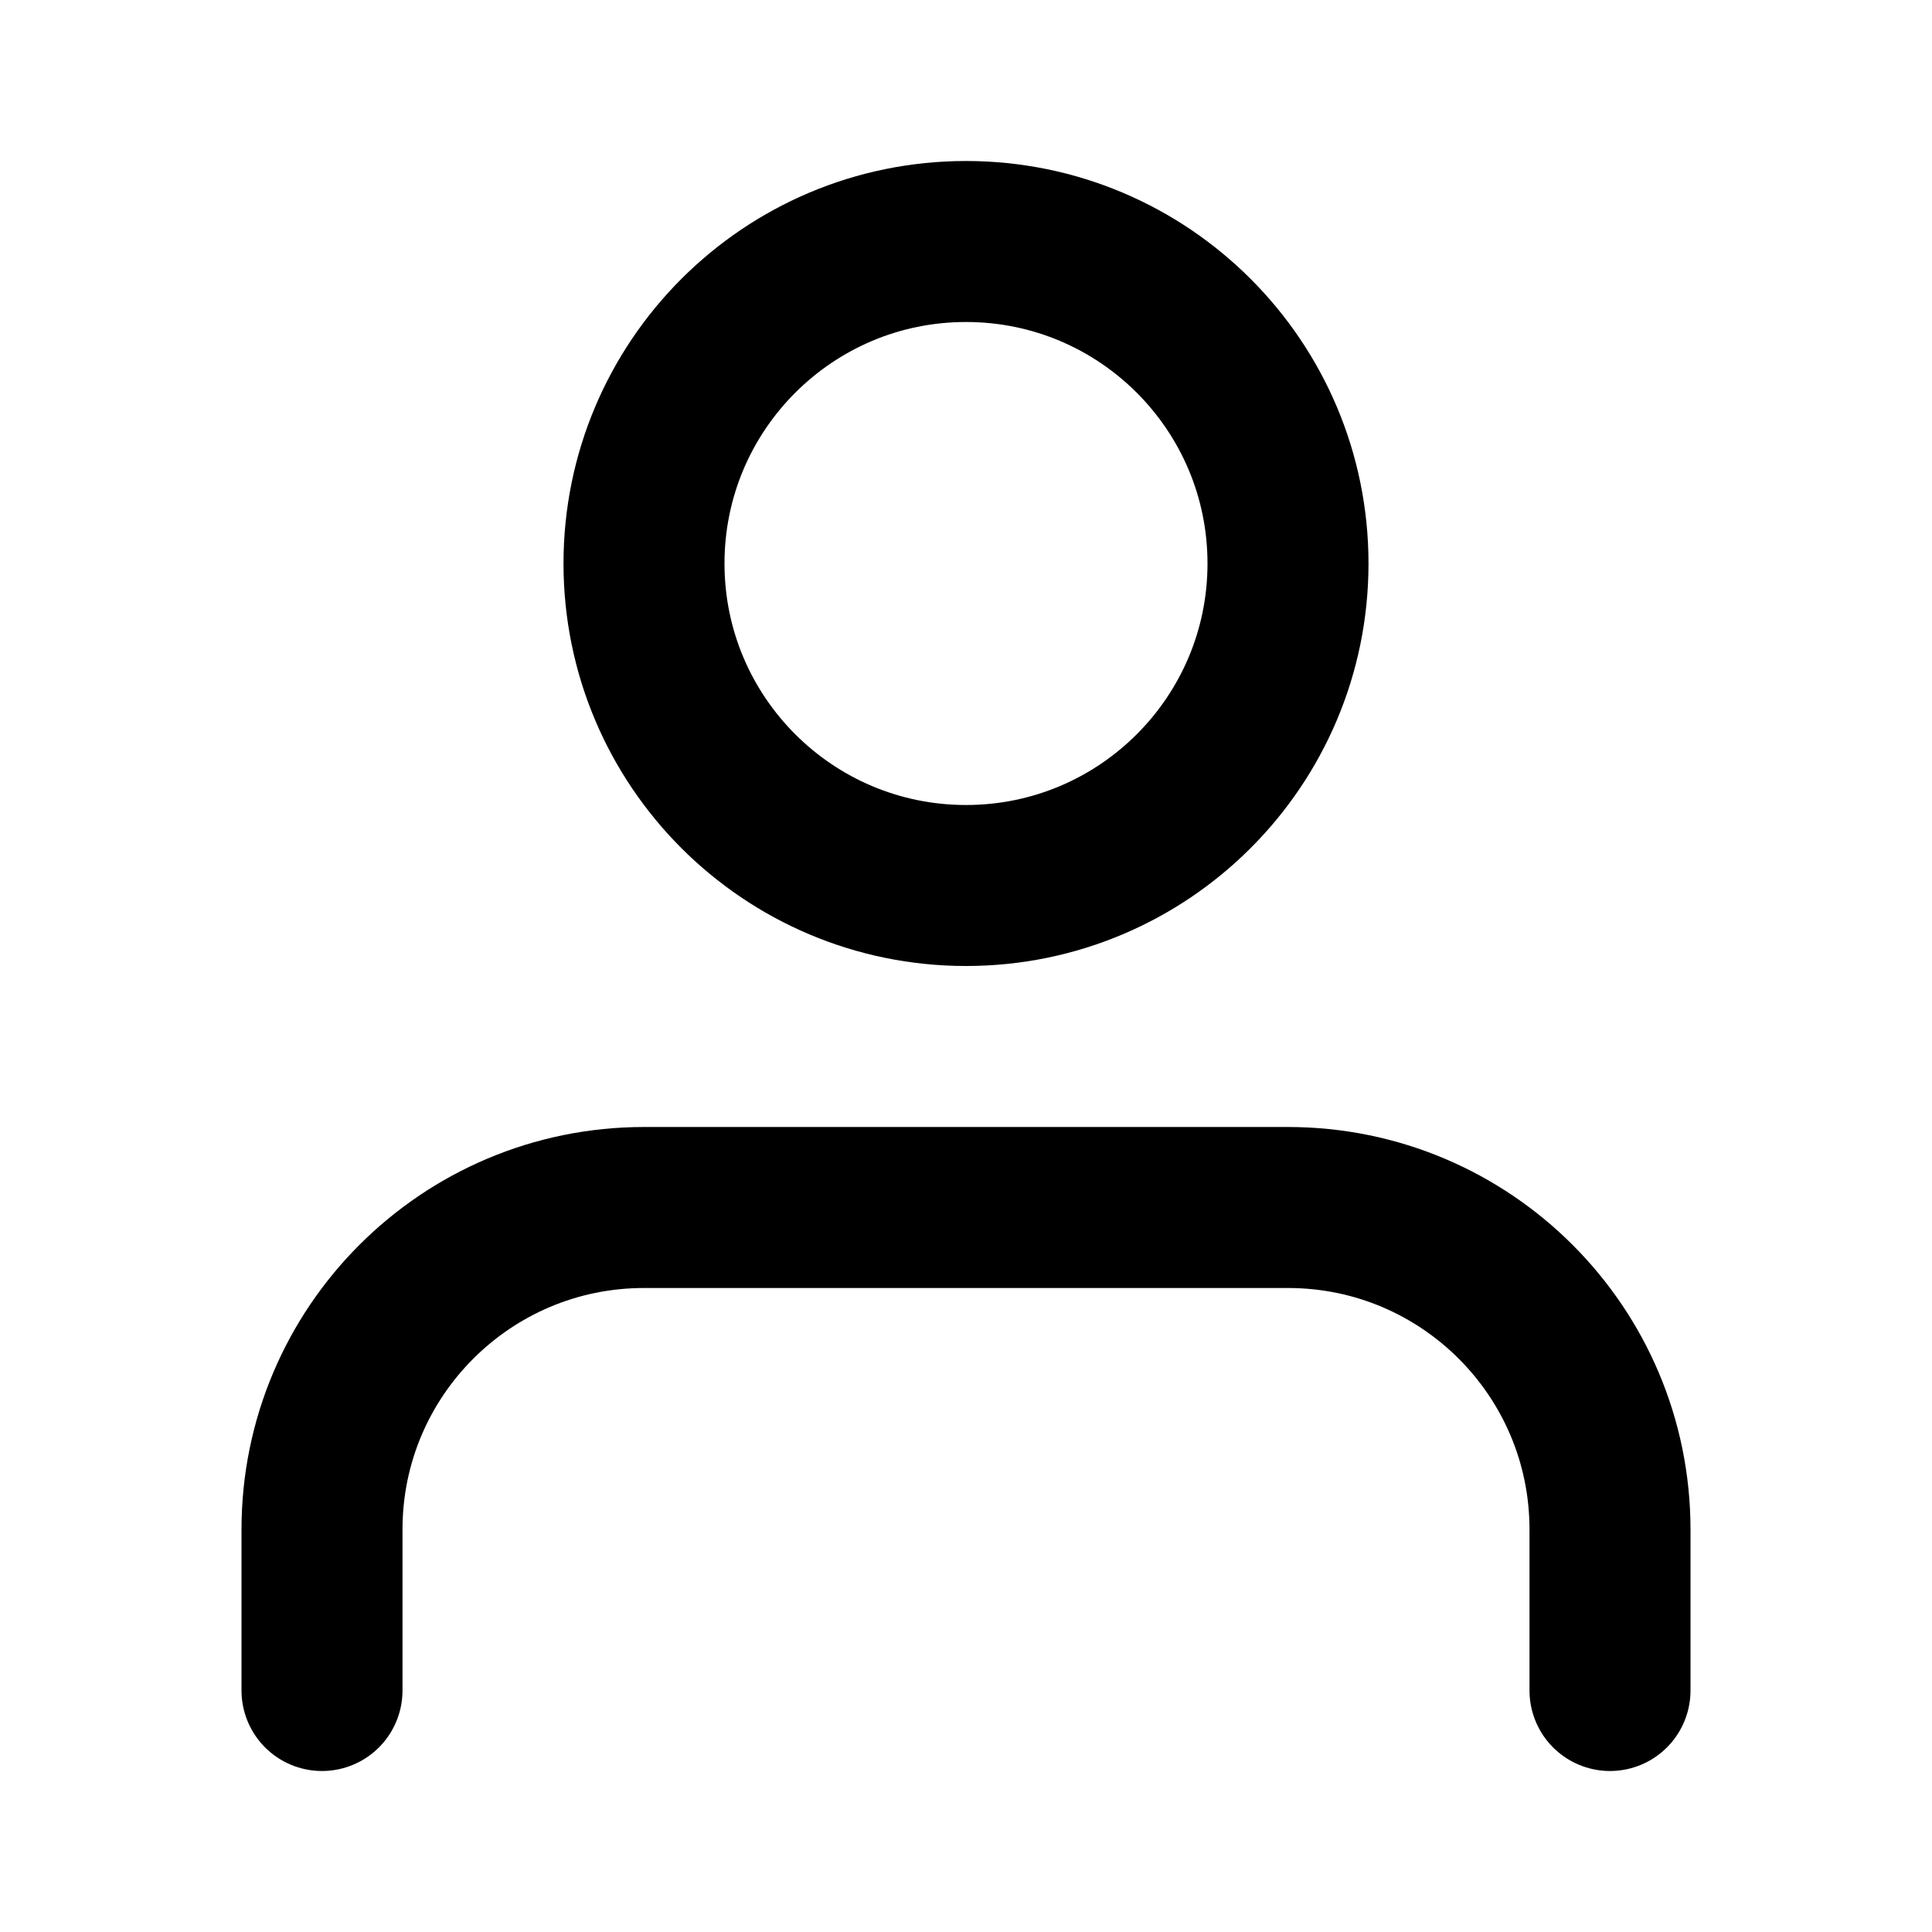
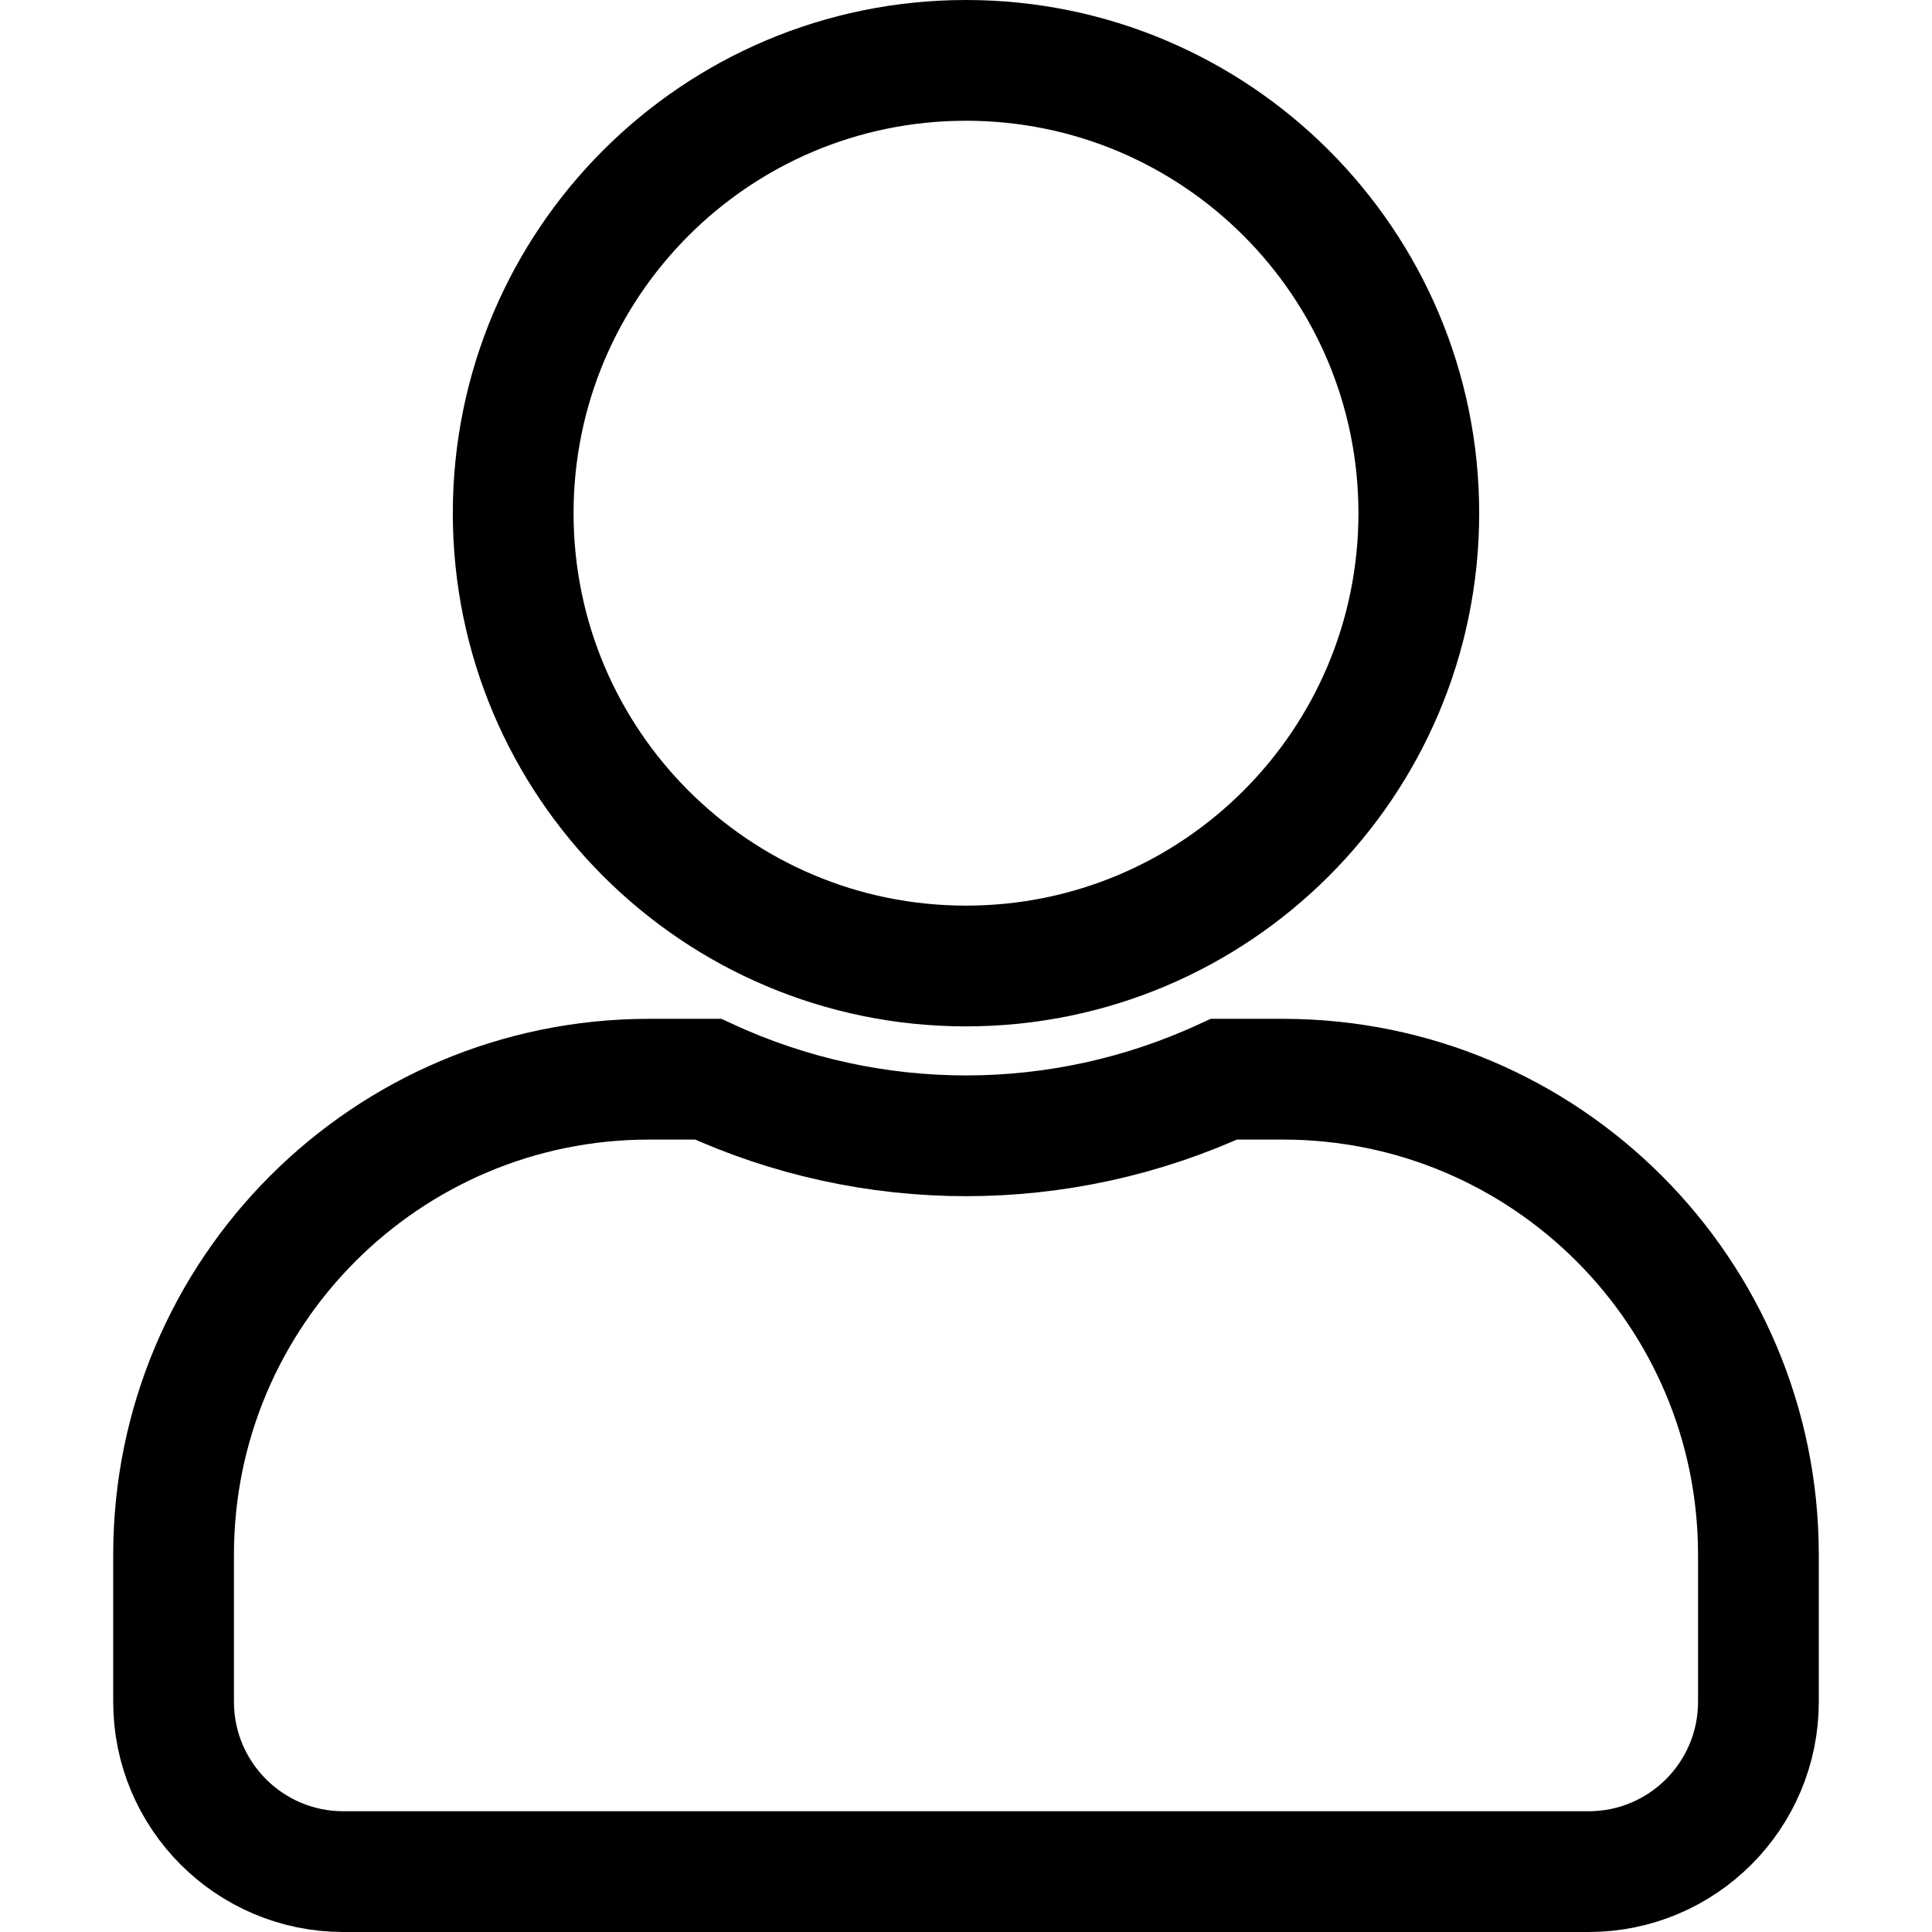
- <svg xmlns="http://www.w3.org/2000/svg" width="32" height="32" viewBox="0 0 24 24" fill="none" stroke="currentColor" stroke-width="2" stroke-linecap="round" stroke-linejoin="round" class="feather feather-user">
-   <path d="M20 21v-2a4 4 0 0 0-4-4H8a4 4 0 0 0-4 4v2" />
-   <circle cx="12" cy="7" r="4" />
+ <svg xmlns="http://www.w3.org/2000/svg" width="30" height="30" viewBox="0 0 28.25 32">
+   <g data-type="innerShadowGroup">
+     <path id="Icon_awesome-user" data-name="Icon awesome-user" d="M13.125,15a7.5,7.5,0,1,1,7.5-7.5A7.5,7.5,0,0,1,13.125,15Zm-5.25,1.875h.979a10.2,10.2,0,0,0,8.543,0h.979A7.877,7.877,0,0,1,26.25,24.75v2.438A2.813,2.813,0,0,1,23.438,30H2.813A2.813,2.813,0,0,1,0,27.188V24.75A7.877,7.877,0,0,1,7.875,16.875Z" transform="translate(1 1)" fill="none" />
+     <path id="Icon_awesome-user-2" data-name="Icon awesome-user" d="M13.125,15a7.5,7.5,0,1,1,7.5-7.5A7.5,7.5,0,0,1,13.125,15Zm-5.25,1.875h.979a10.2,10.2,0,0,0,8.543,0h.979A7.877,7.877,0,0,1,26.25,24.75v2.438A2.813,2.813,0,0,1,23.438,30H2.813A2.813,2.813,0,0,1,0,27.188V24.75A7.877,7.877,0,0,1,7.875,16.875Z" transform="translate(1 1)" fill="none" stroke="#000" stroke-width="2" />
+   </g>
</svg>
